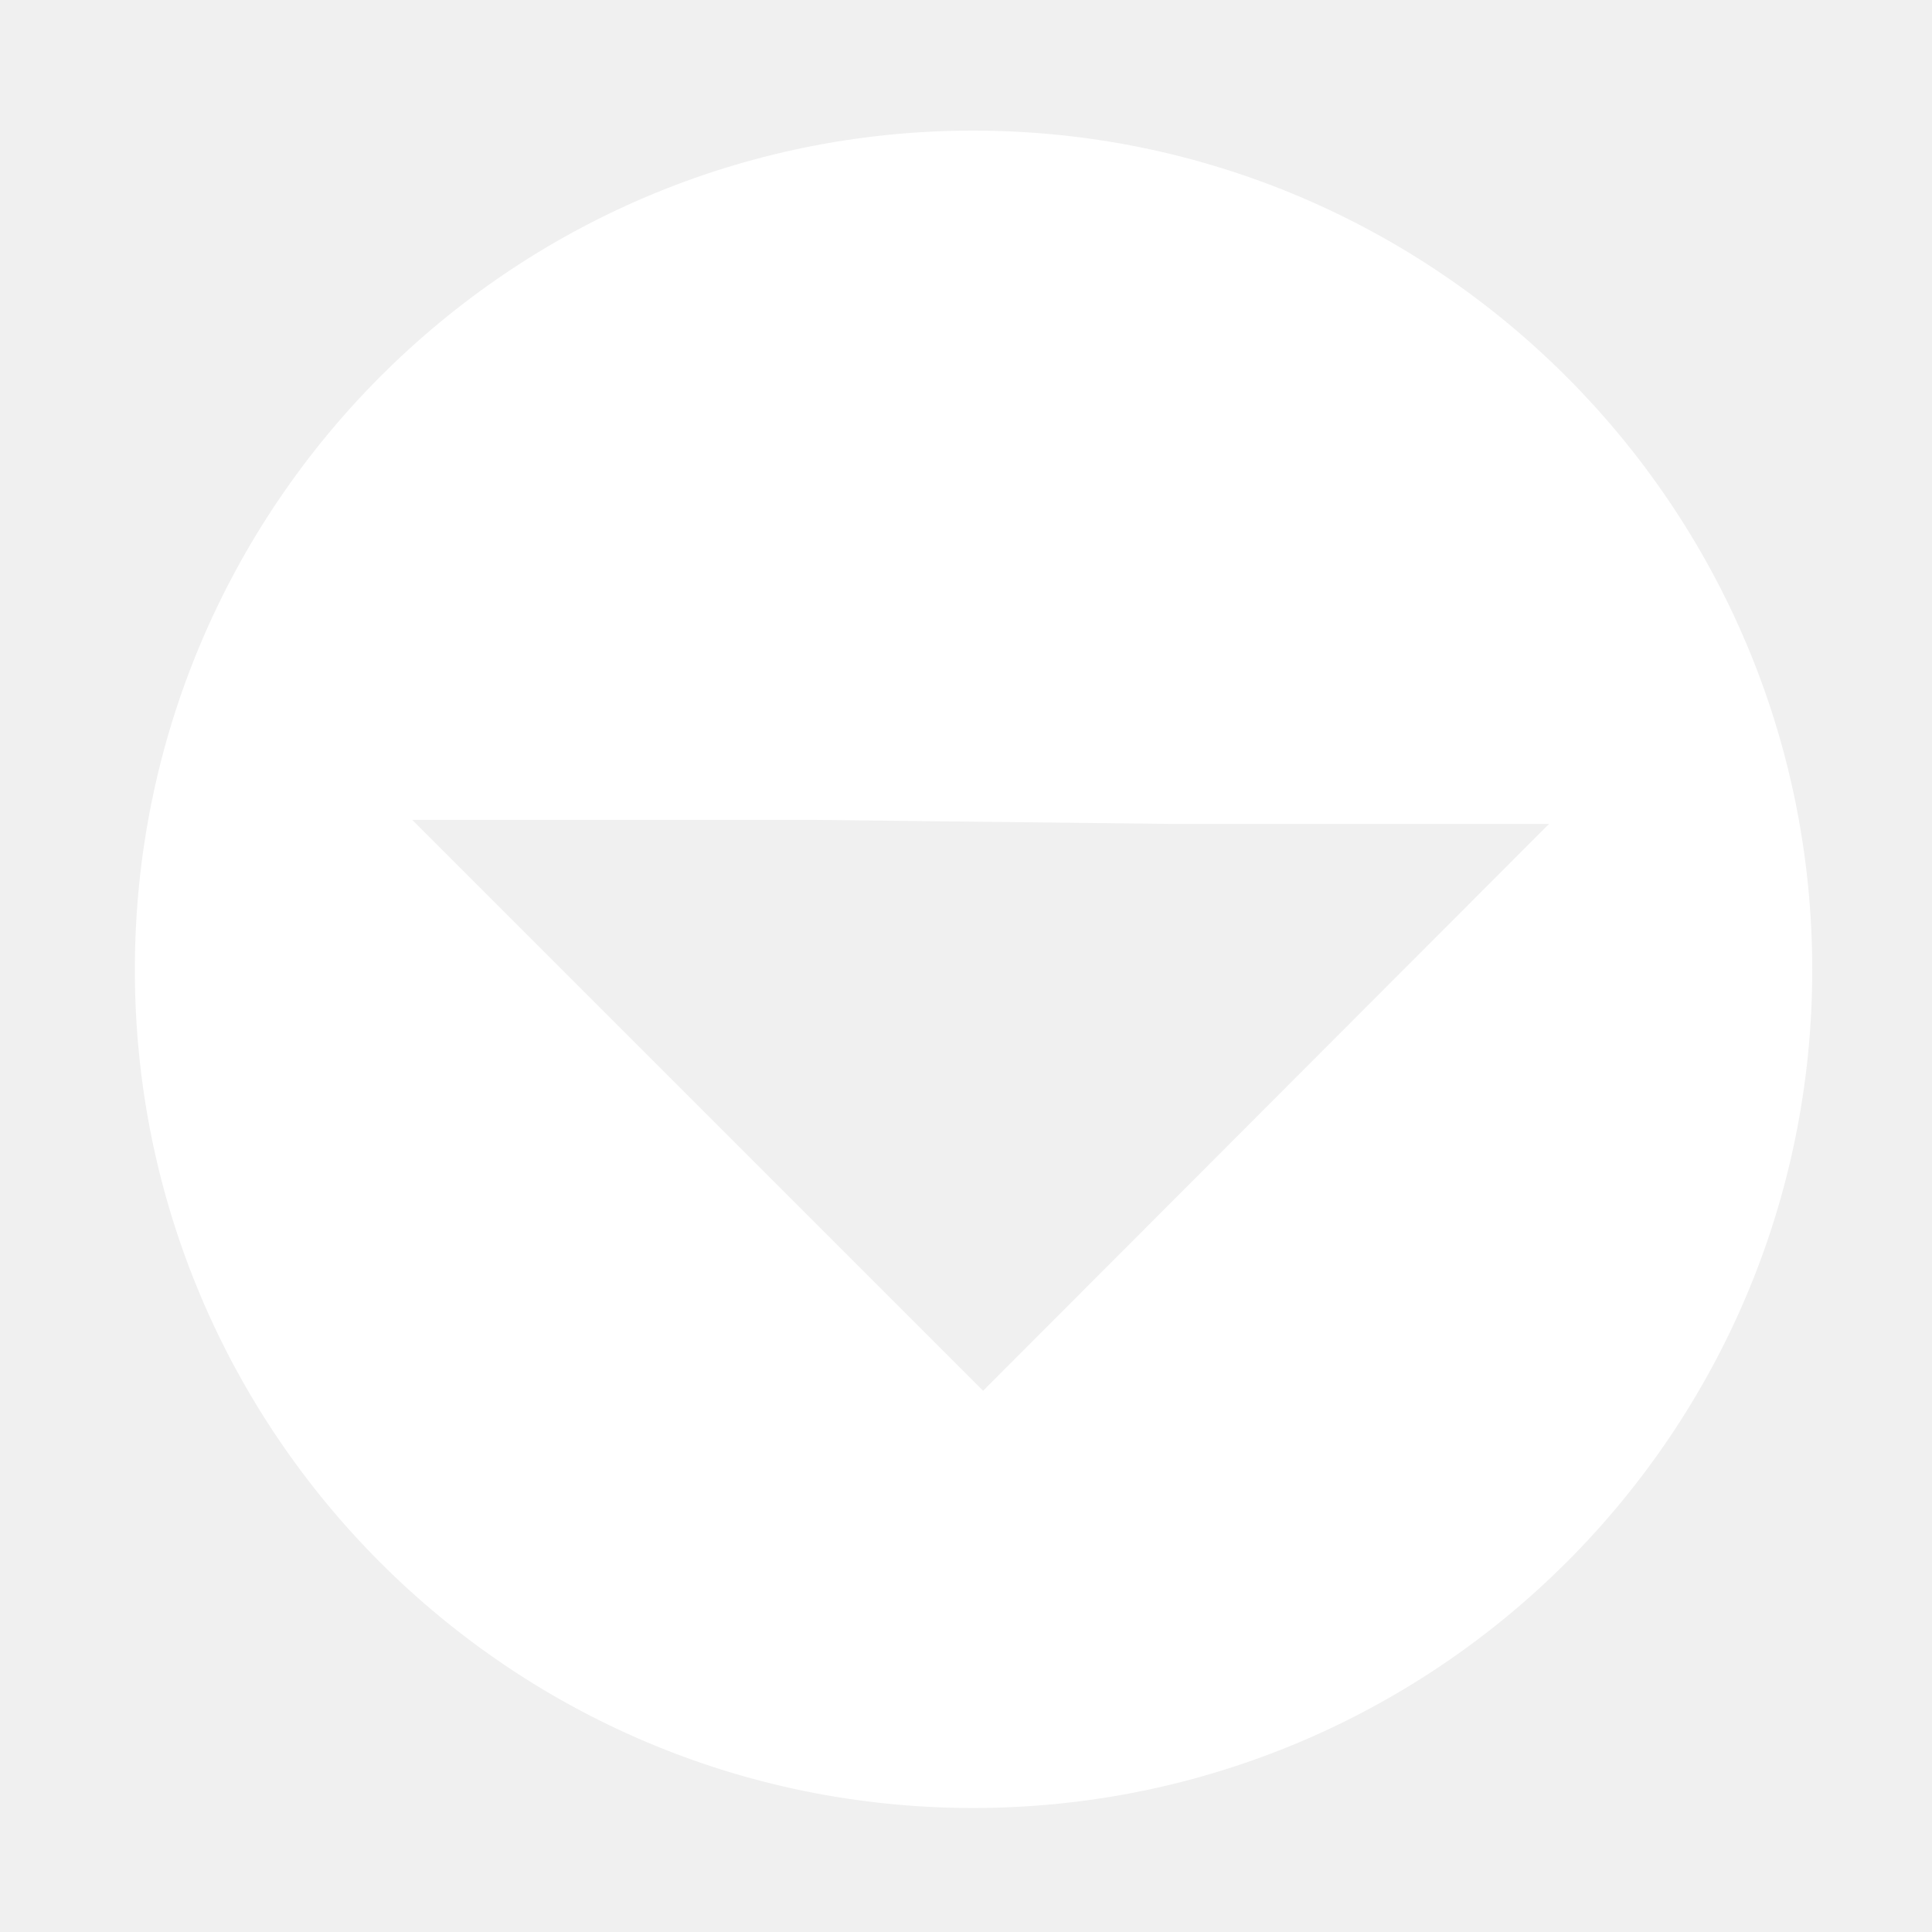
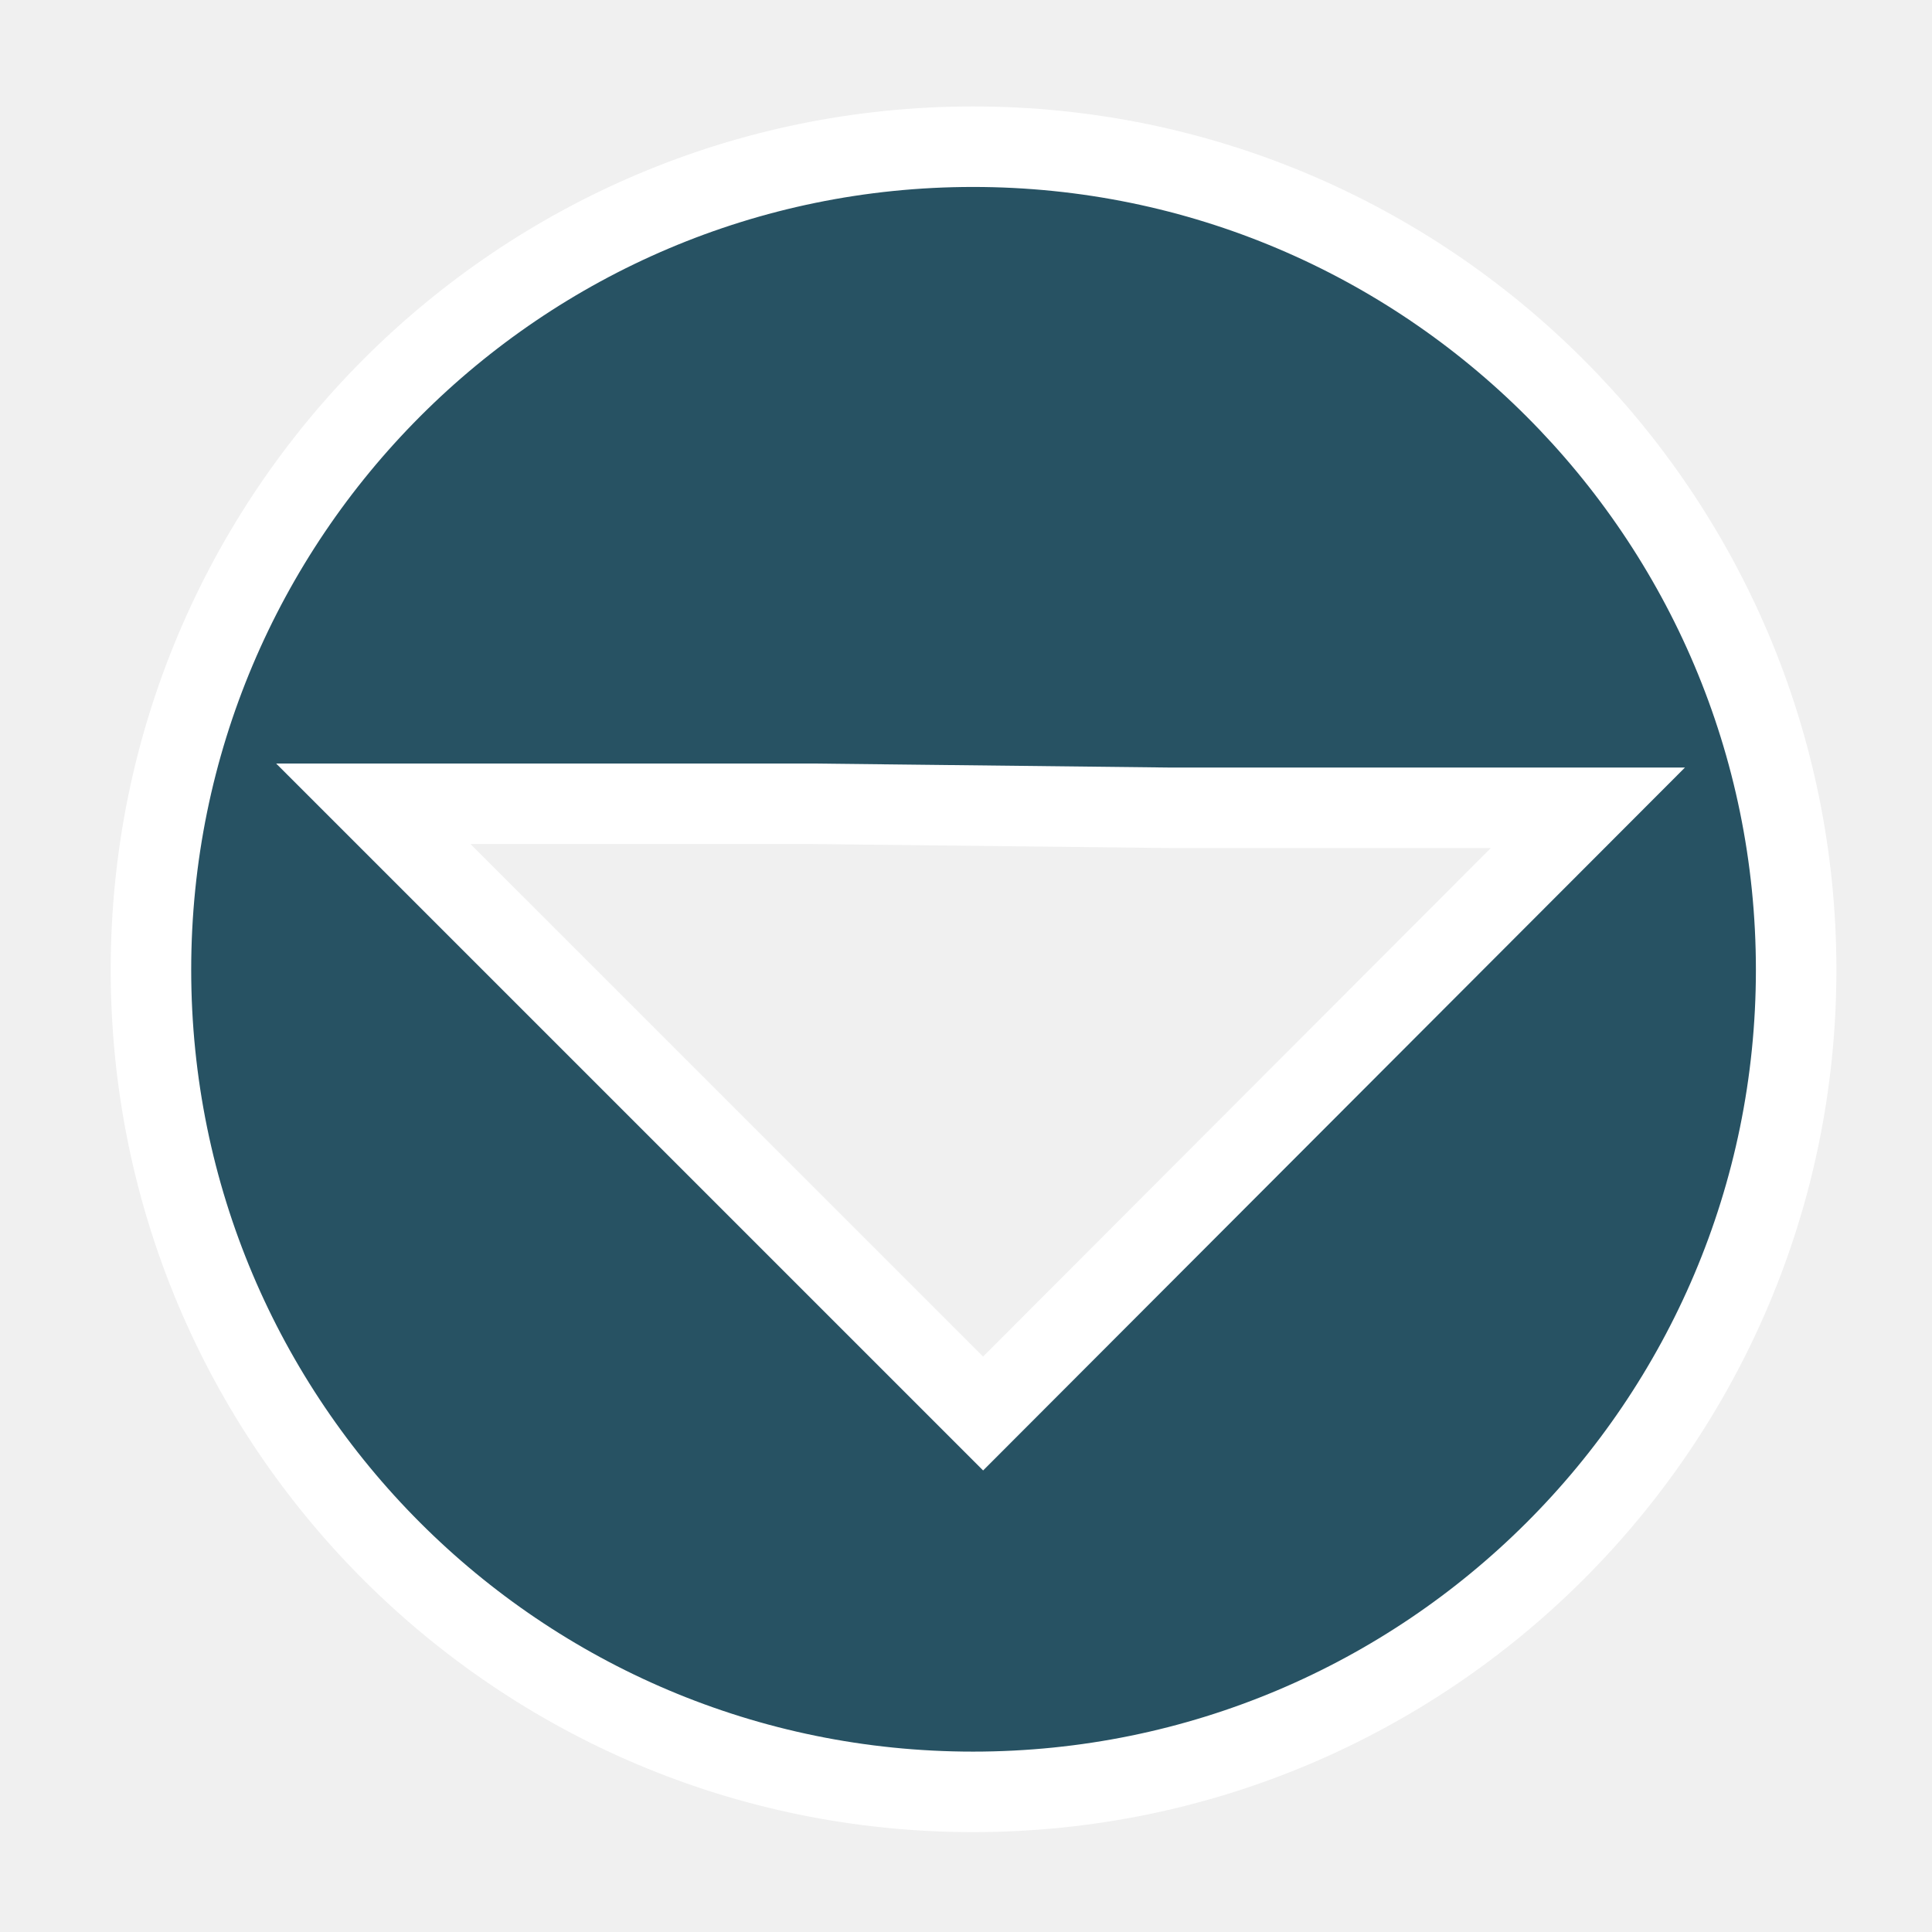
<svg xmlns="http://www.w3.org/2000/svg" version="1.1" id="svg1" x="0px" y="0px" width="60px" height="60px" viewBox="0 0 60 60" enable-background="new 0 0 60 60" xml:space="preserve">
-   <path id="path612" fill="#FFFFFF" stroke="#FFFFFF" stroke-miterlimit="10" d="M30.219,4.556  c-14.105,0-25.531,11.458-25.531,25.562c0,14.104,11.426,25.531,25.531,25.531c14.105,0,25.562-11.427,25.562-25.531  C55.781,16.013,44.324,4.556,30.219,4.556z M11.594,24.962H25.25l11.094,0.125h12.969L30.531,43.899L11.594,24.962z" />
+   <path id="path612" fill="#275263" stroke="#FFFFFF" stroke-width="2.5" stroke-miterlimit="10" d="  M30.219,4.556c-14.104,0-25.531,11.458-25.531,25.562c0,14.104,11.426,25.53,25.531,25.53c14.105,0,25.562-11.426,25.562-25.53  C55.781,16.013,44.324,4.556,30.219,4.556z M11.594,24.962H25.25l11.094,0.125h12.969L30.531,43.898L11.594,24.962z" />
</svg>
